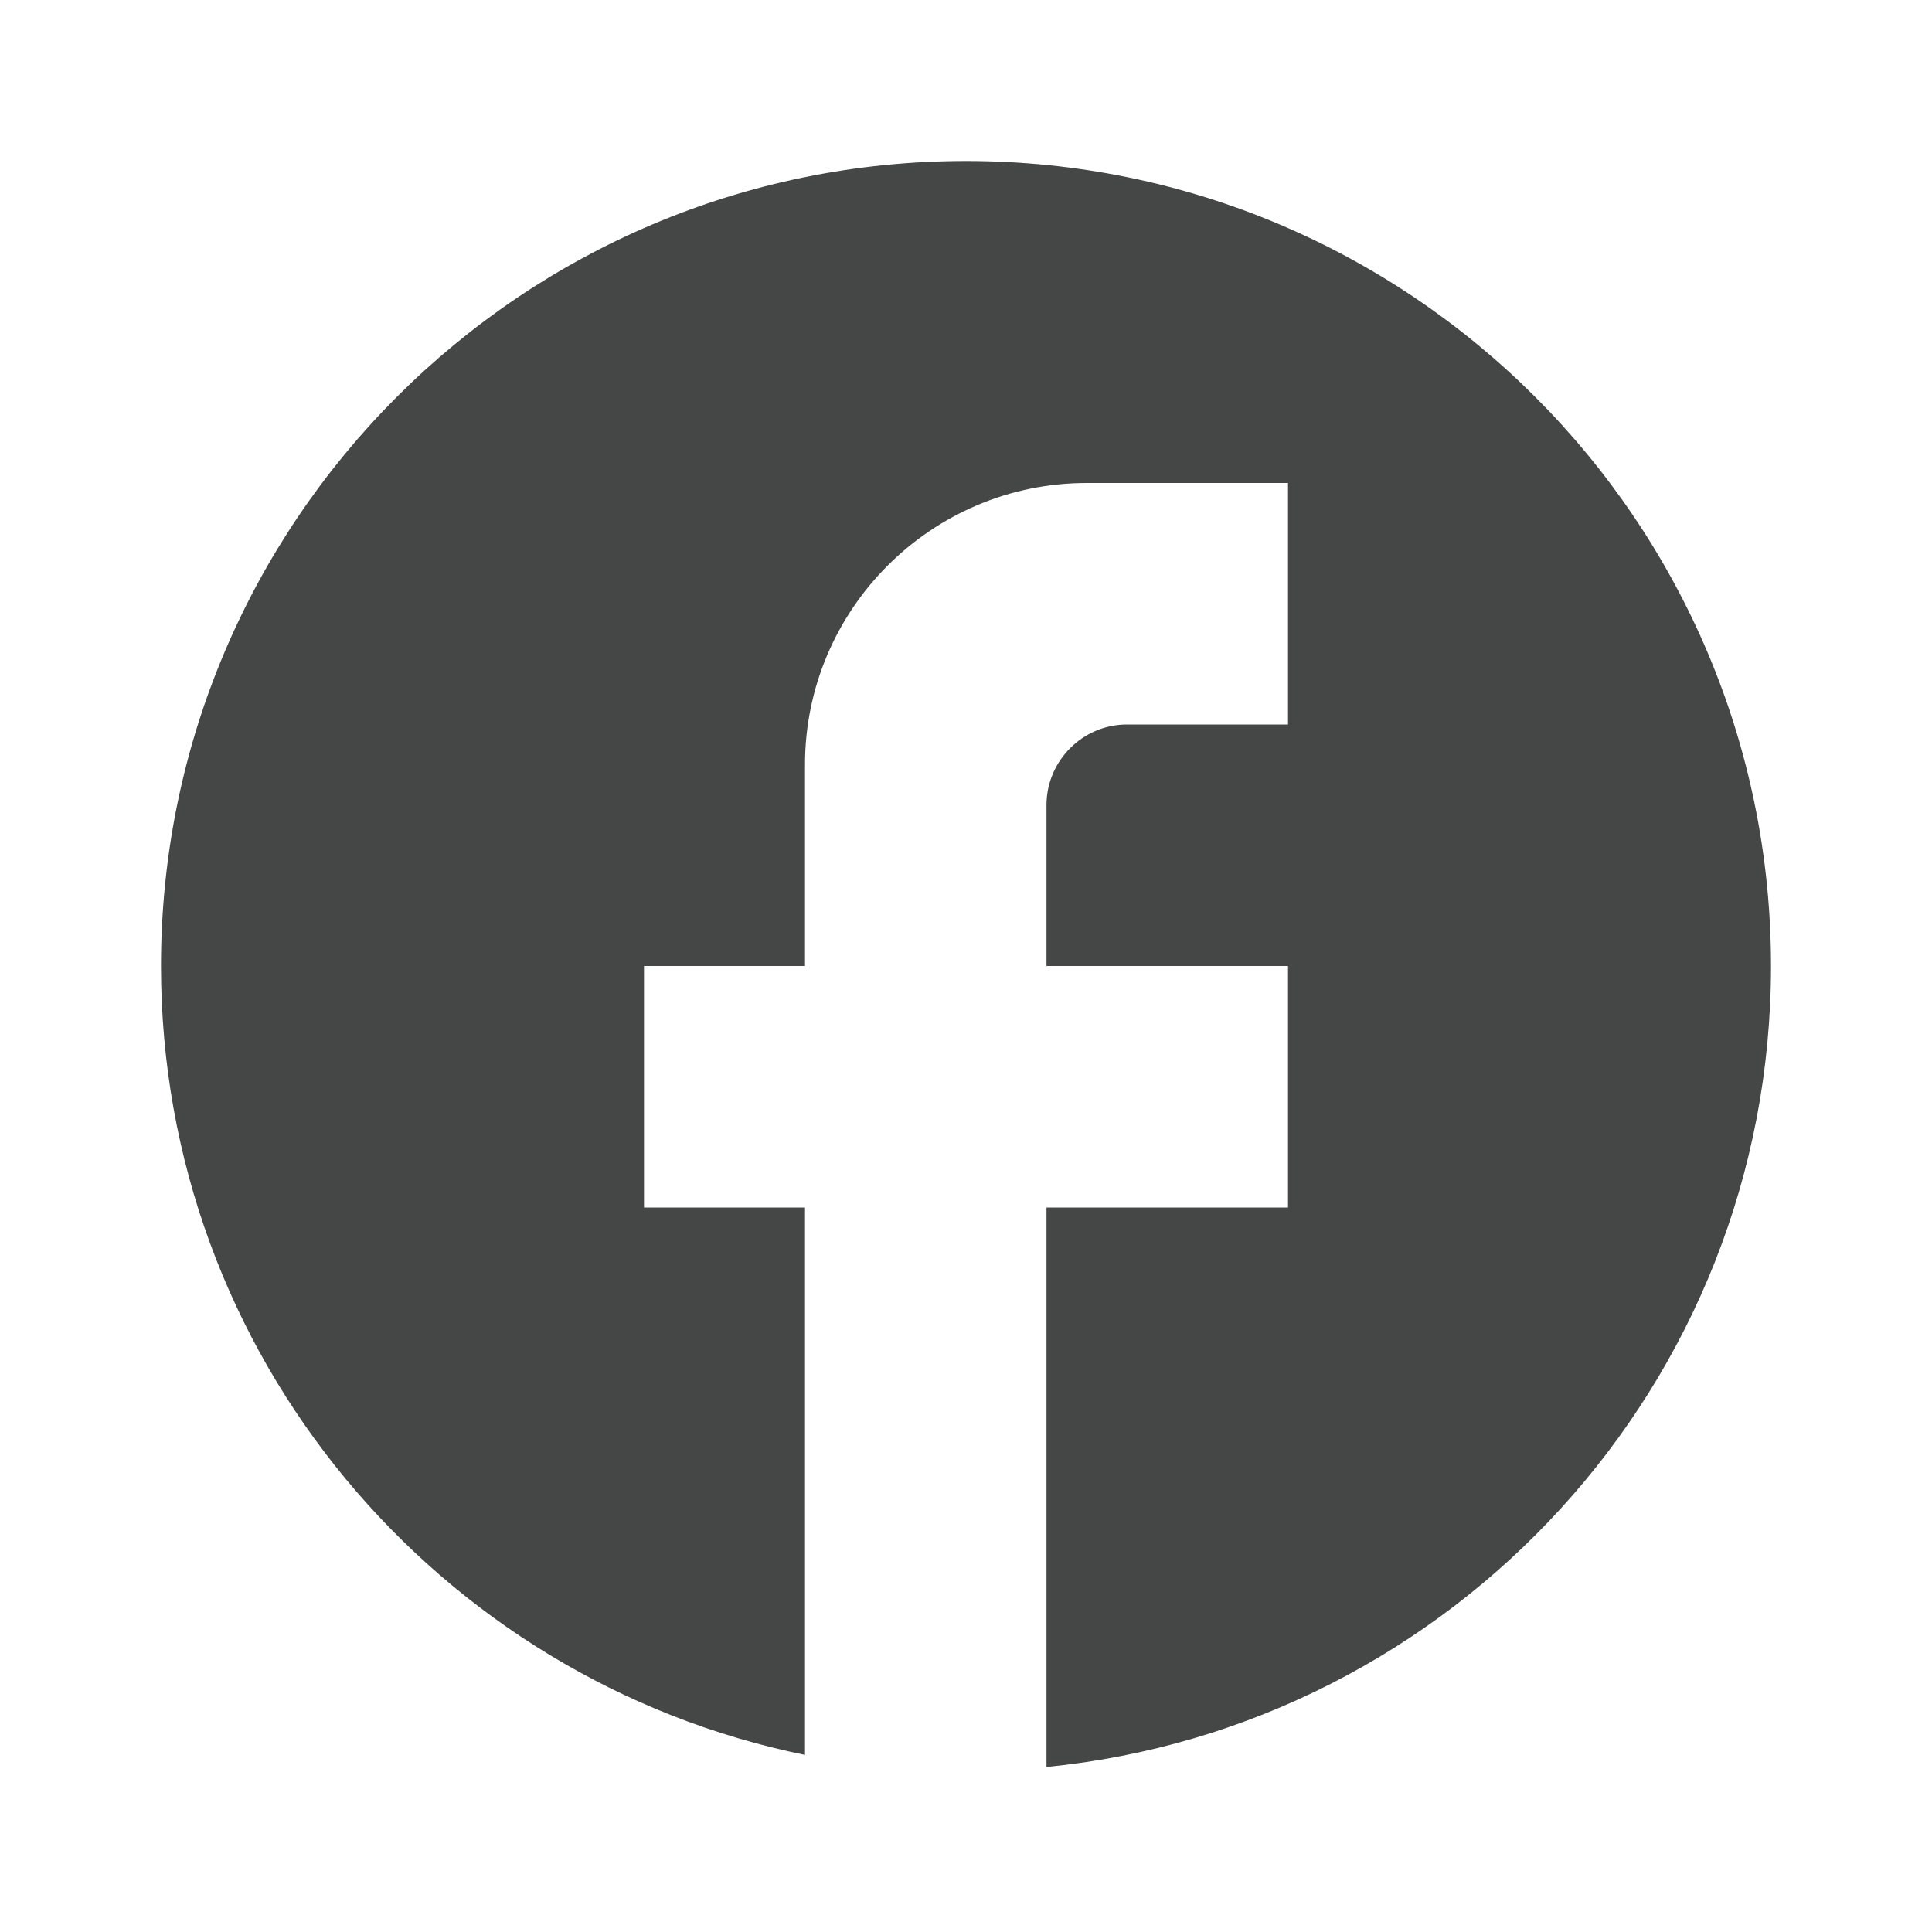
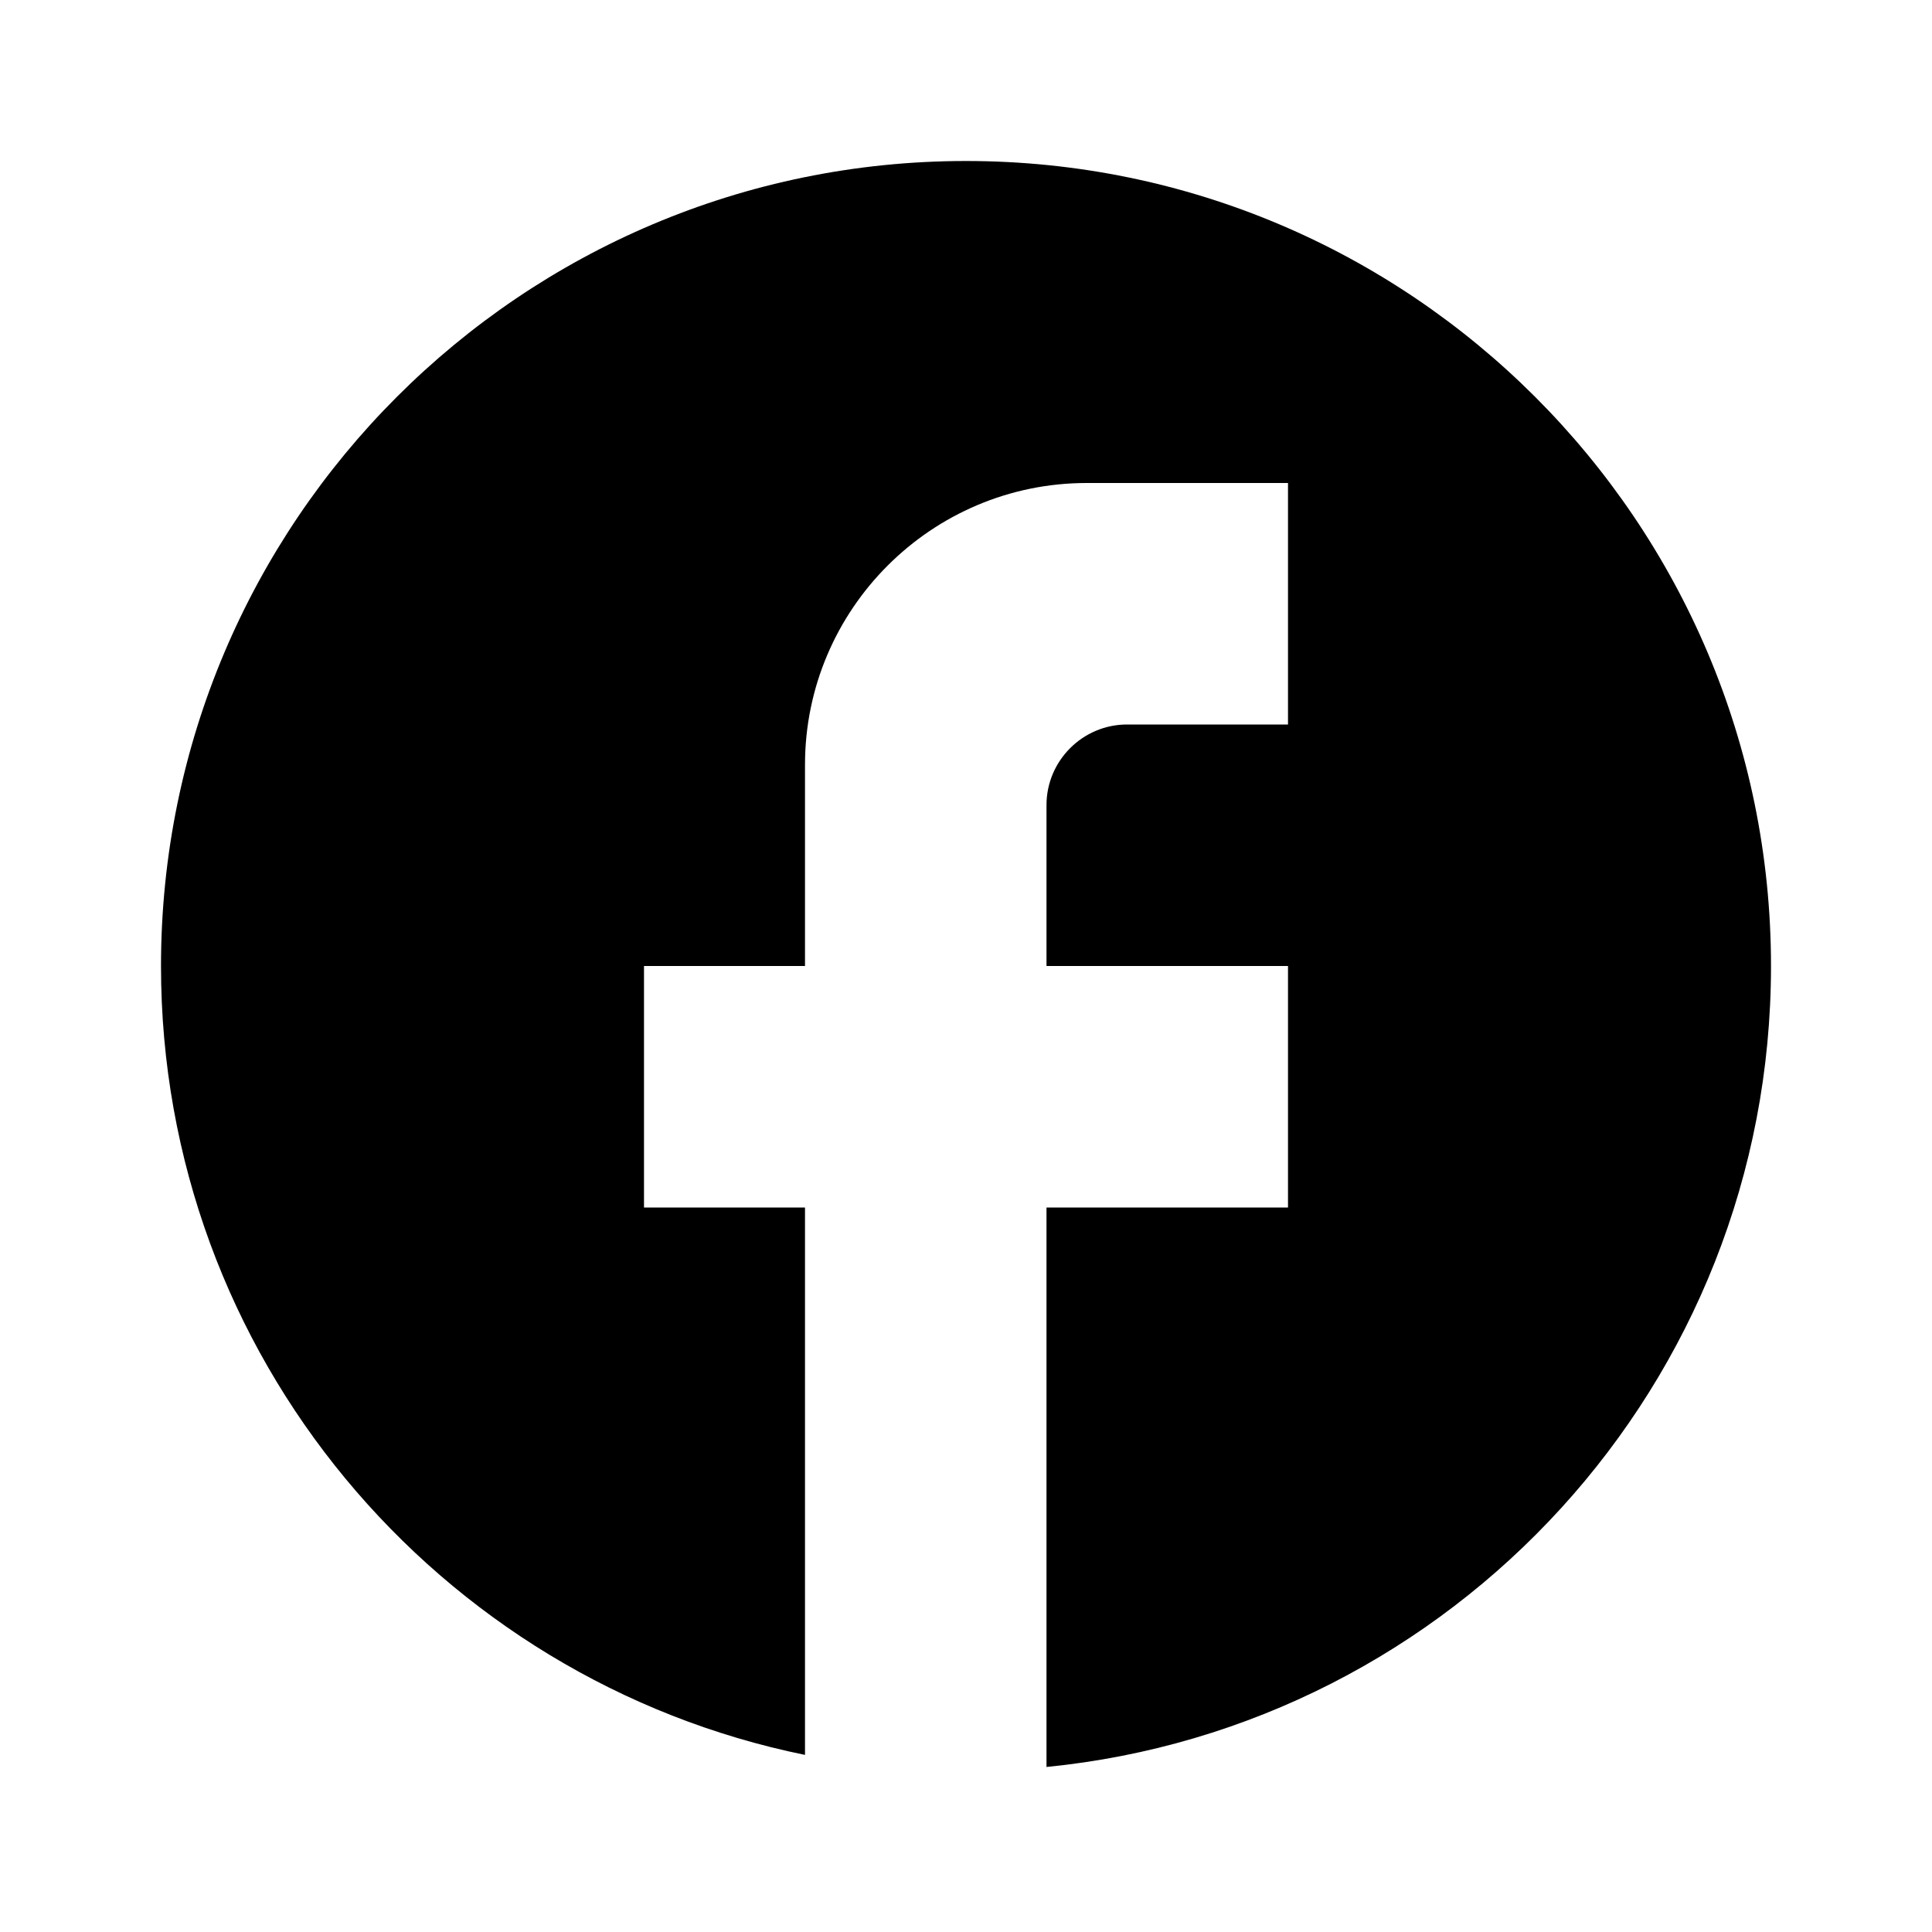
<svg xmlns="http://www.w3.org/2000/svg" width="48" height="48" viewBox="0 0 48 48" fill="none">
-   <path d="M44 24C44 12.96 35.04 4 24 4C12.96 4 4 12.96 4 24C4 33.68 10.88 41.74 20 43.6V30H16V24H20V19C20 15.14 23.14 12 27 12H32V18H28C26.9 18 26 18.9 26 20V24H32V30H26V43.9C36.1 42.9 44 34.38 44 24Z" fill="#444746" />
+   <path d="M44 24C44 12.96 35.04 4 24 4C12.96 4 4 12.96 4 24C4 33.68 10.88 41.74 20 43.6V30H16V24H20V19C20 15.14 23.14 12 27 12H32V18H28C26.9 18 26 18.9 26 20V24H32V30H26V43.9C36.1 42.9 44 34.38 44 24Z" fill="currentColor" />
</svg>
